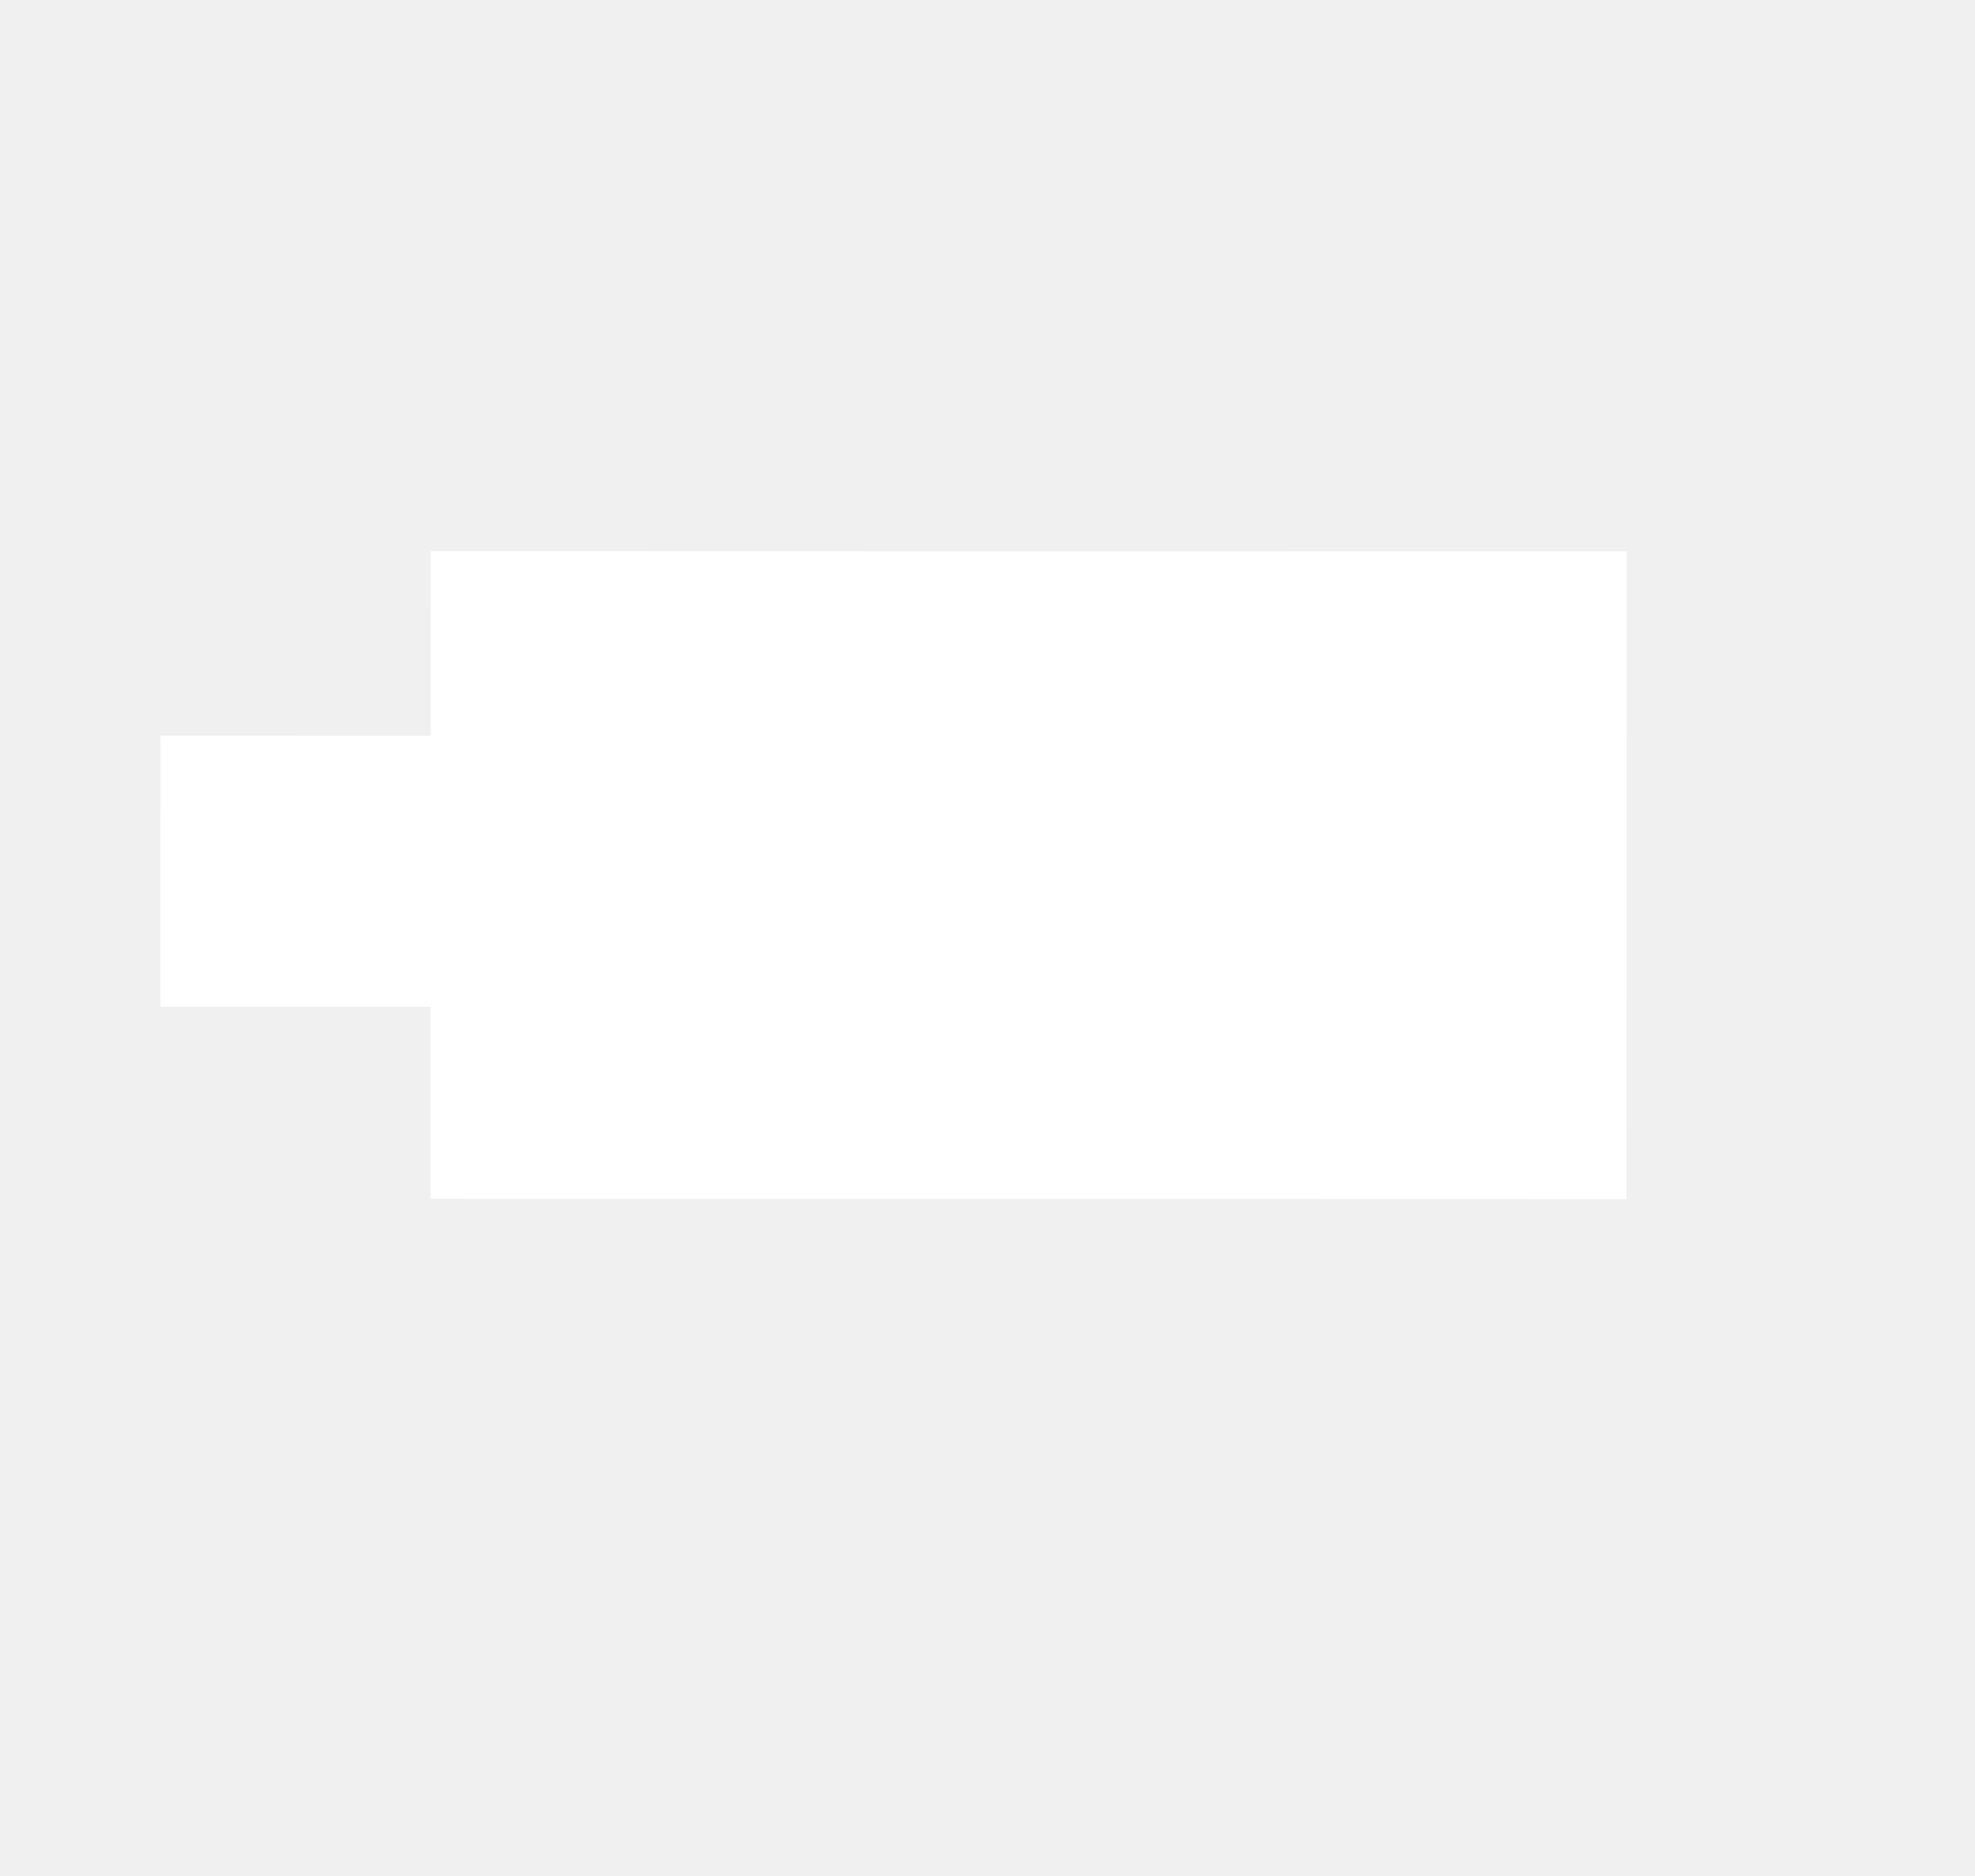
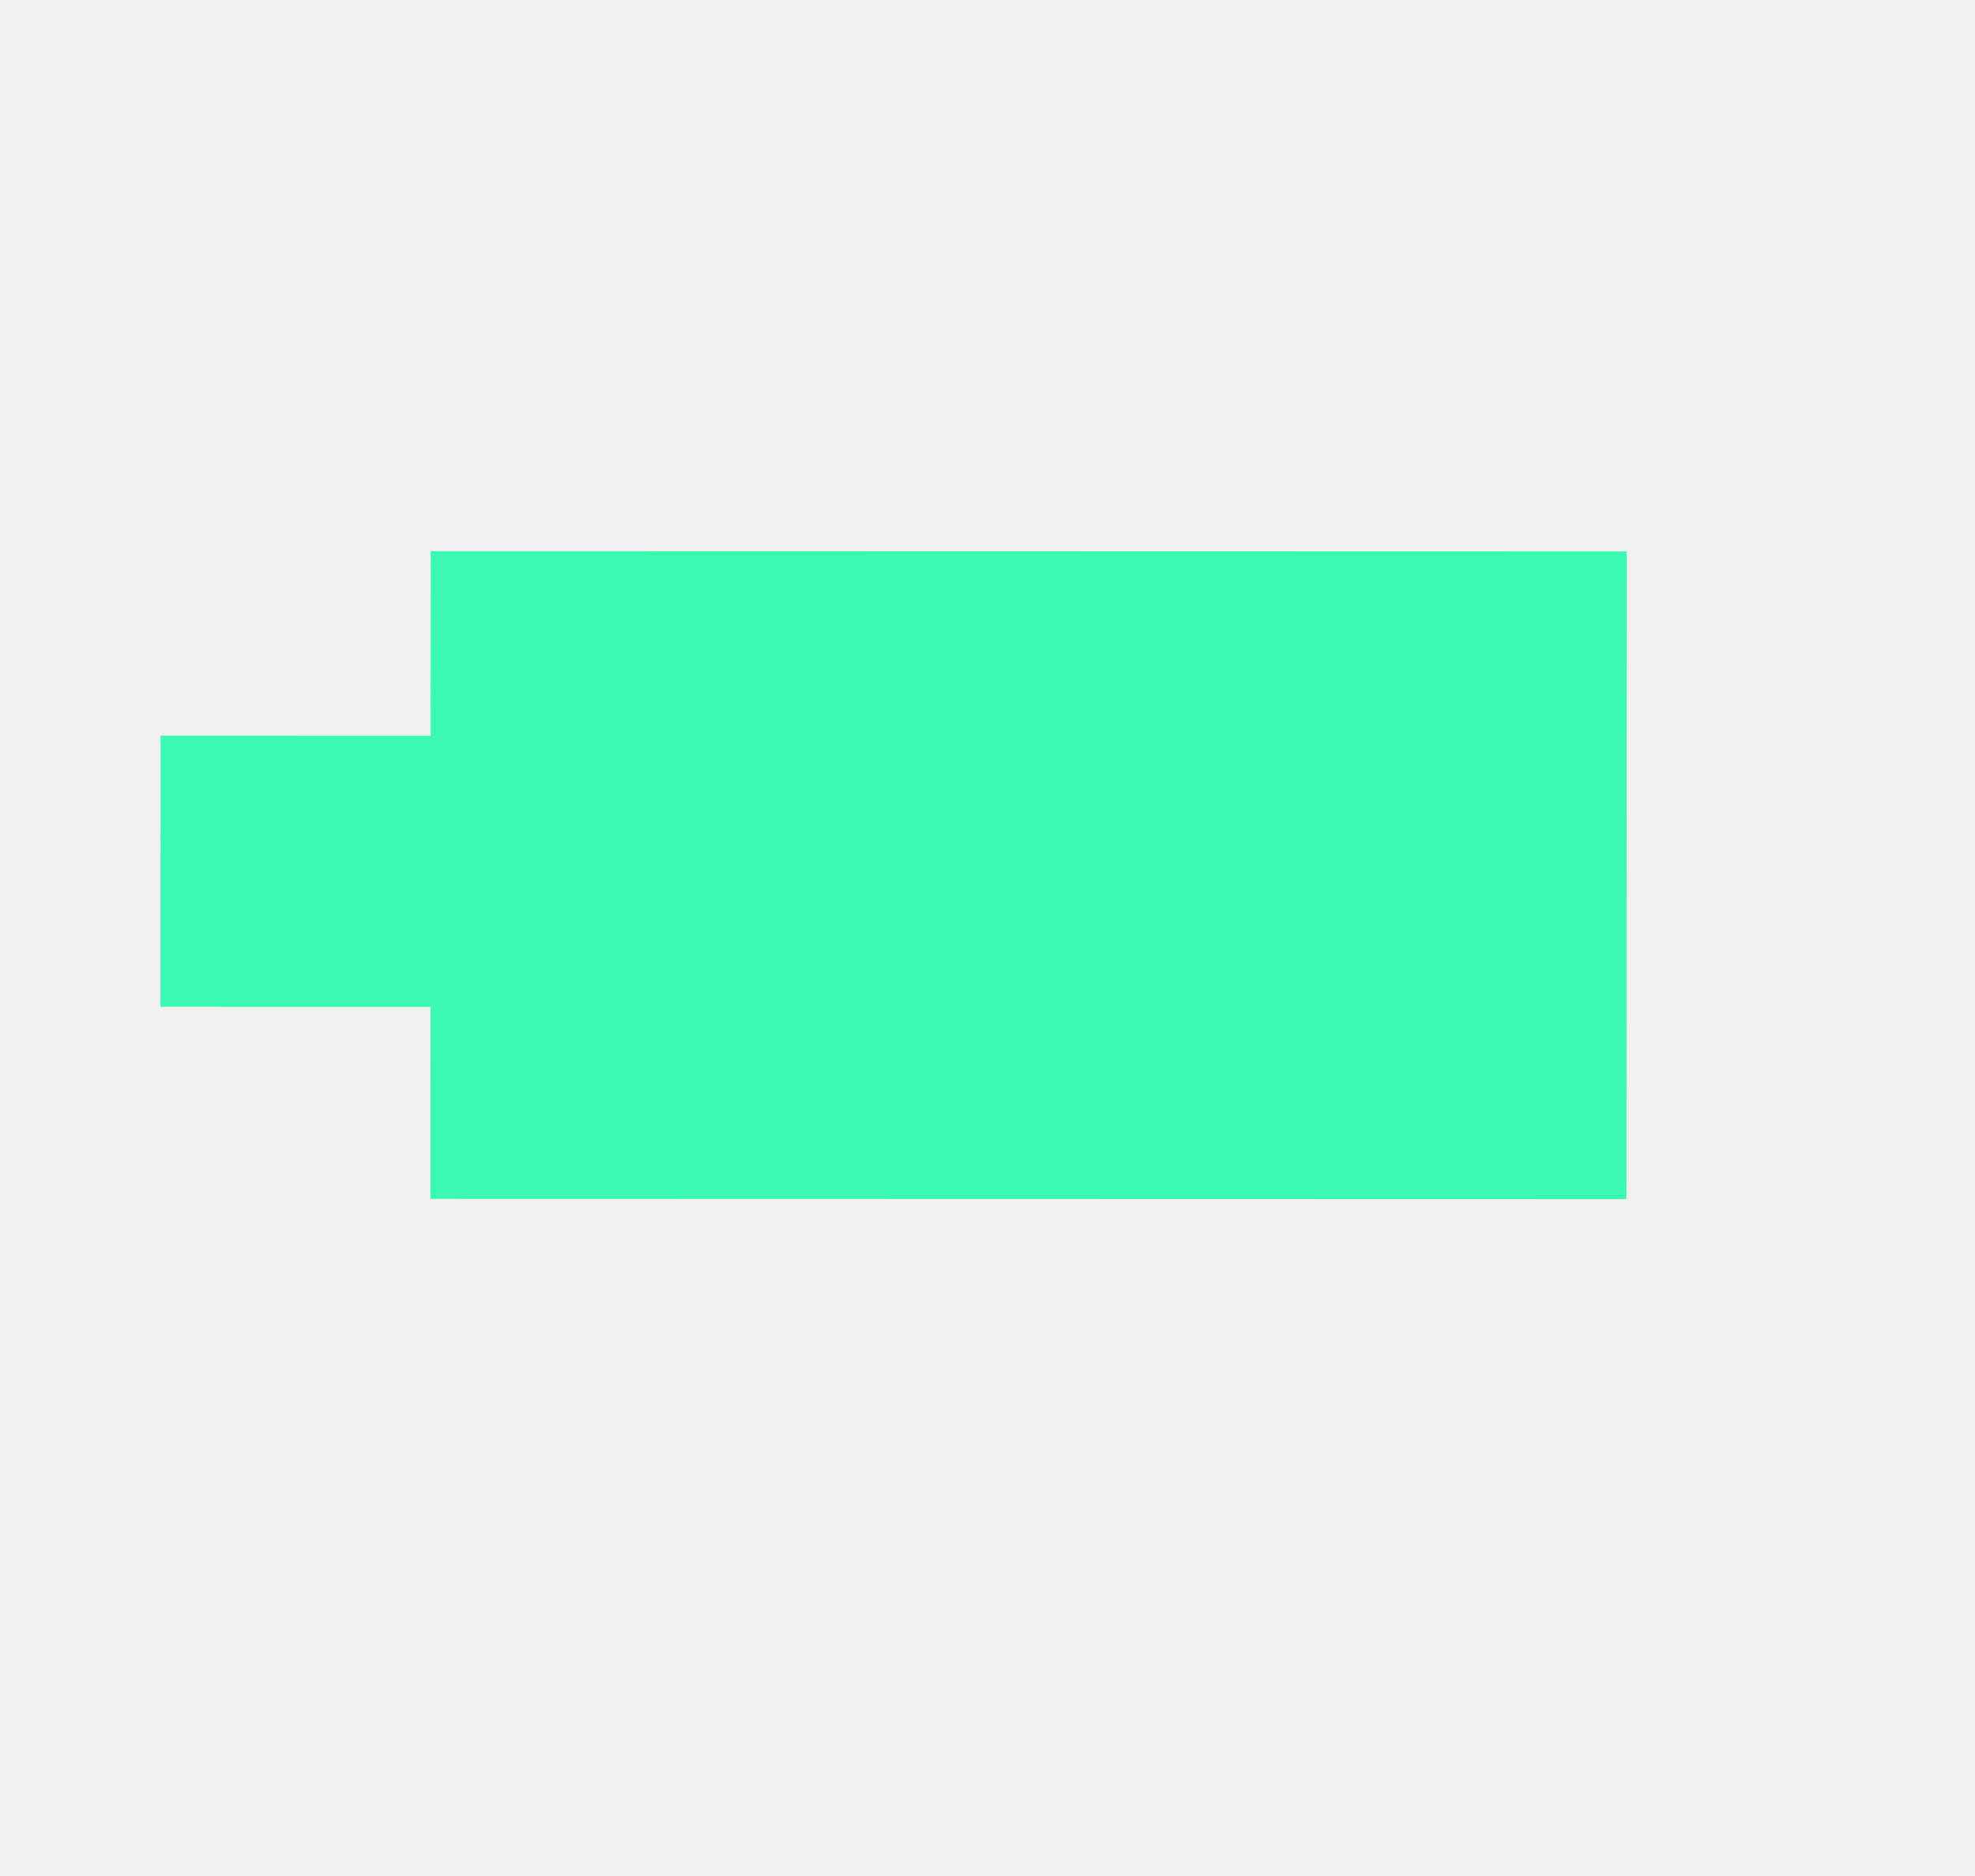
<svg xmlns="http://www.w3.org/2000/svg" width="1000" height="950" viewBox="0 0 1000 950" fill="none">
  <mask id="mask0_2_7" style="mask-type:luminance" maskUnits="userSpaceOnUse" x="0" y="0" width="1000" height="950">
-     <path d="M1185.93 0H-139.931V996H1185.93V0Z" fill="white" />
+     <path d="M1185.93 0H-139.931V996H1185.93V0Z" fill="#00fda0ff" />
  </mask>
  <g mask="url(#mask0_2_7)">
-     <path d="M929.401 724.646L172.467 724.434L172.516 585.542L1.568 585.494L1.636 389.367L172.584 389.415L172.631 255.865L929.565 256.078L929.401 724.646Z" transform="translate(80 100) scale(0.8 0.7)" fill="white" />
+     <path d="M929.401 724.646L172.467 724.434L172.516 585.542L1.568 585.494L1.636 389.367L172.584 389.415L172.631 255.865L929.565 256.078L929.401 724.646Z" transform="translate(80 100) scale(0.8 0.7)" fill="#00fda0ff" />
  </g>
</svg>
